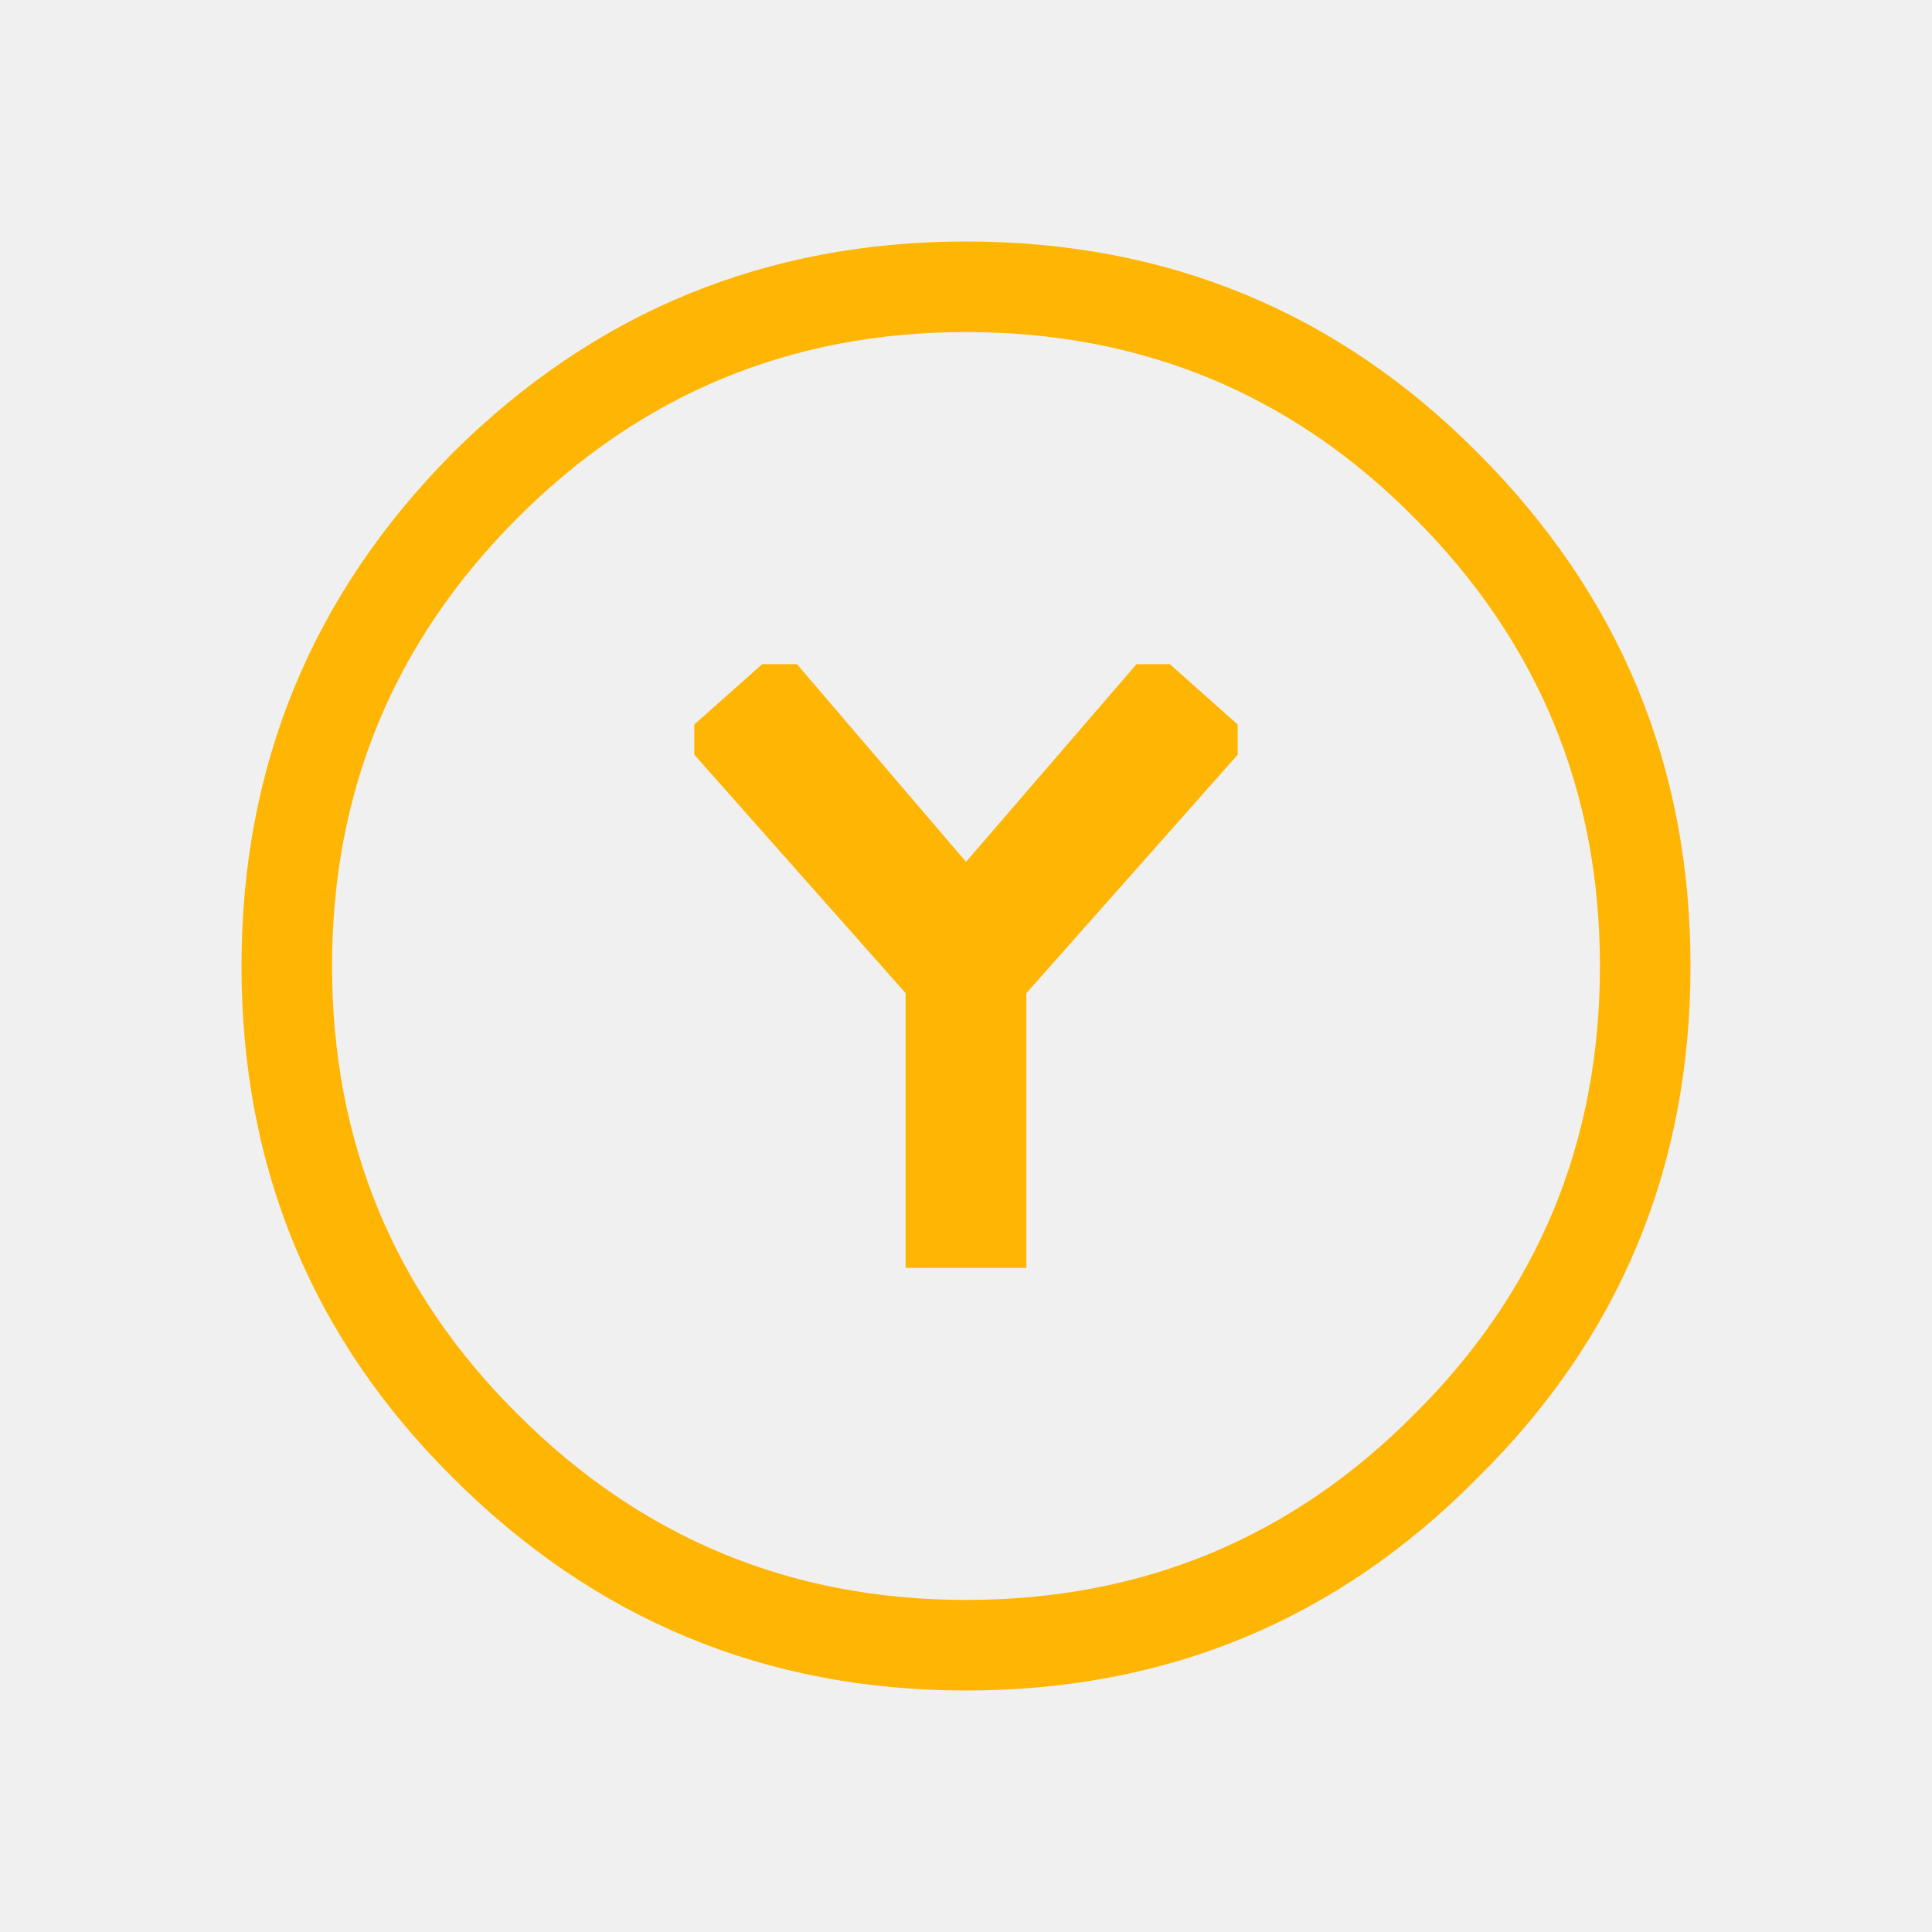
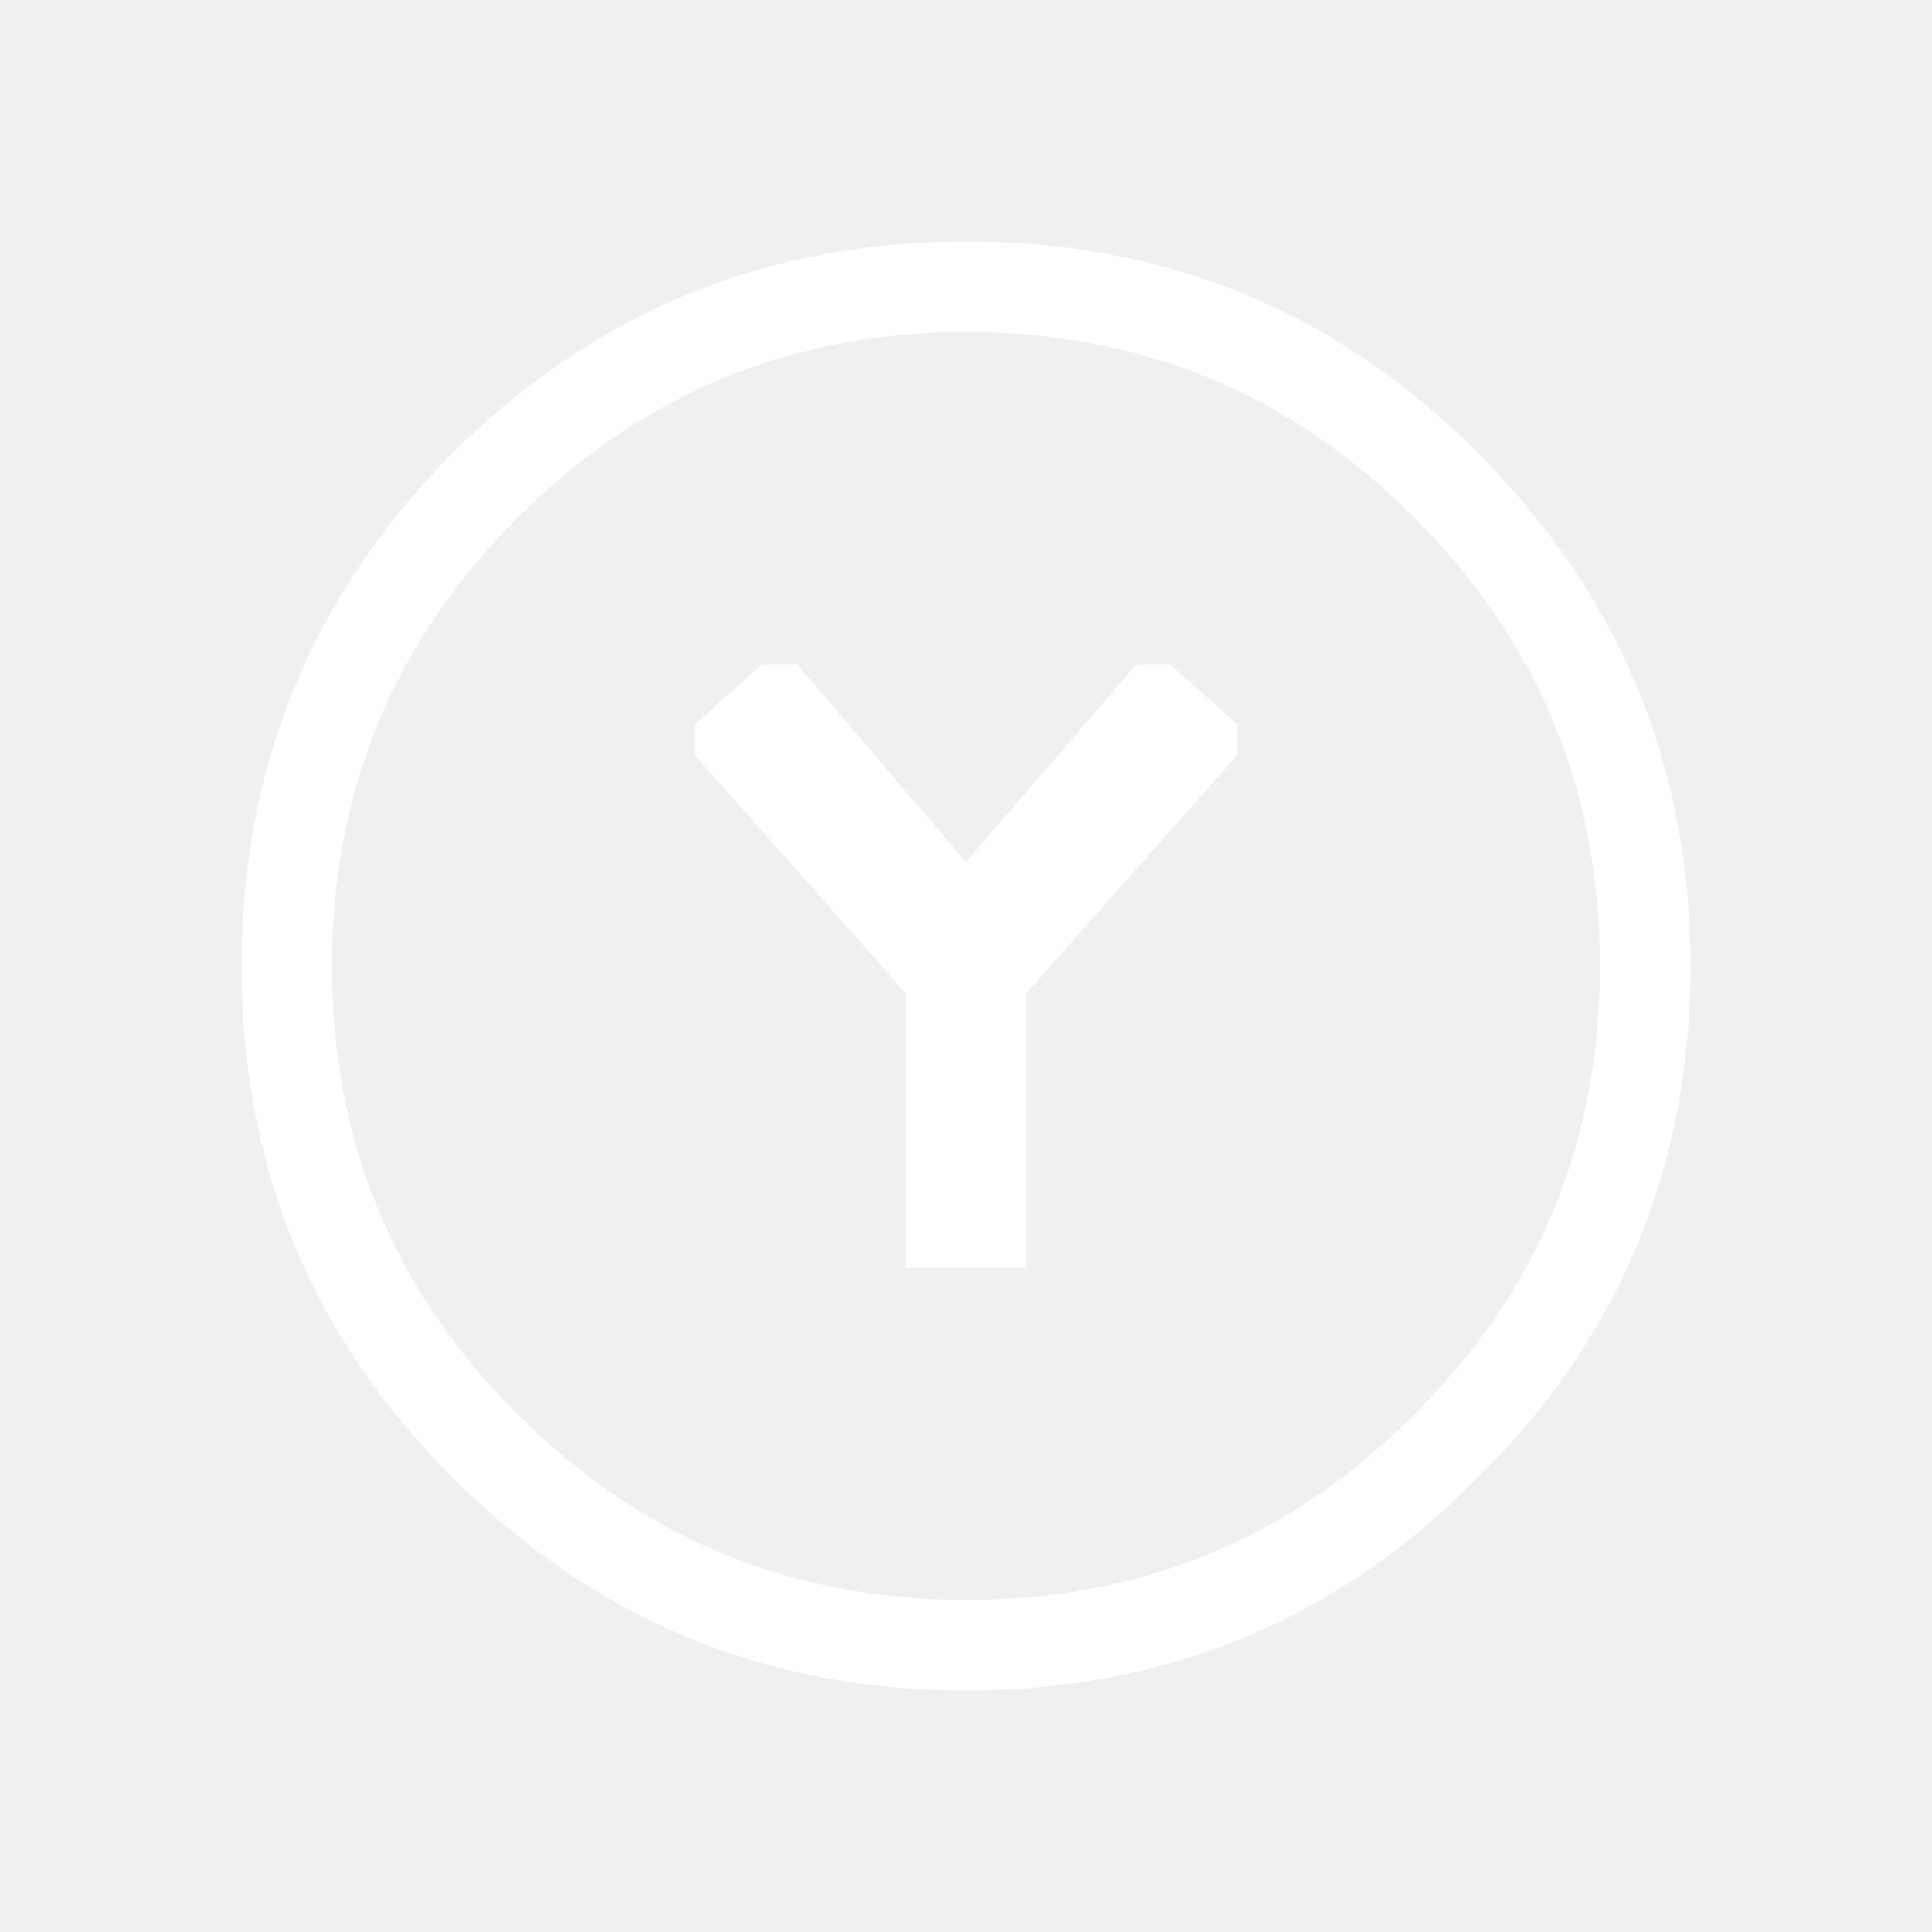
<svg xmlns="http://www.w3.org/2000/svg" width="64" height="64">
  <defs />
  <g>
-     <path stroke="none" fill="#FEB504" d="M46.85 17.15 Q40.75 11 32 11 23.3 11 17.15 17.15 11 23.3 11 32 11 40.75 17.15 46.85 23.3 53 32 53 40.75 53 46.85 46.85 53 40.75 53 32 53 23.3 46.85 17.15 M56 32 Q56 42 48.95 48.95 42 56 32 56 22.05 56 15 48.95 8 42 8 32 8 22.05 15 15 22.05 8 32 8 42 8 48.95 15 56 22.05 56 32 M23 25 L23 24 25.25 22 26.4 22 32 28.55 37.65 22 38.75 22 41 24 41 25 34 32.9 34 42 30 42 30 32.9 23 25" />
+     <path stroke="none" fill="#FFFFFF" d="M56 32 Q56 42 48.95 48.95 42 56 32 56 22.05 56 15 48.95 8 42 8 32 8 22.05 15 15 22.05 8 32 8 42 8 48.95 15 56 22.05 56 32 M46.85 17.15 Q40.75 11 32 11 23.3 11 17.15 17.15 11 23.3 11 32 11 40.75 17.15 46.85 23.3 53 32 53 40.75 53 46.85 46.85 53 40.75 53 32 53 23.3 46.85 17.15 M23 25 L23 24 25.25 22 26.4 22 32 28.55 37.65 22 38.75 22 41 24 41 25 34 32.9 34 42 30 42 30 32.9 23 25" />
  </g>
</svg>
